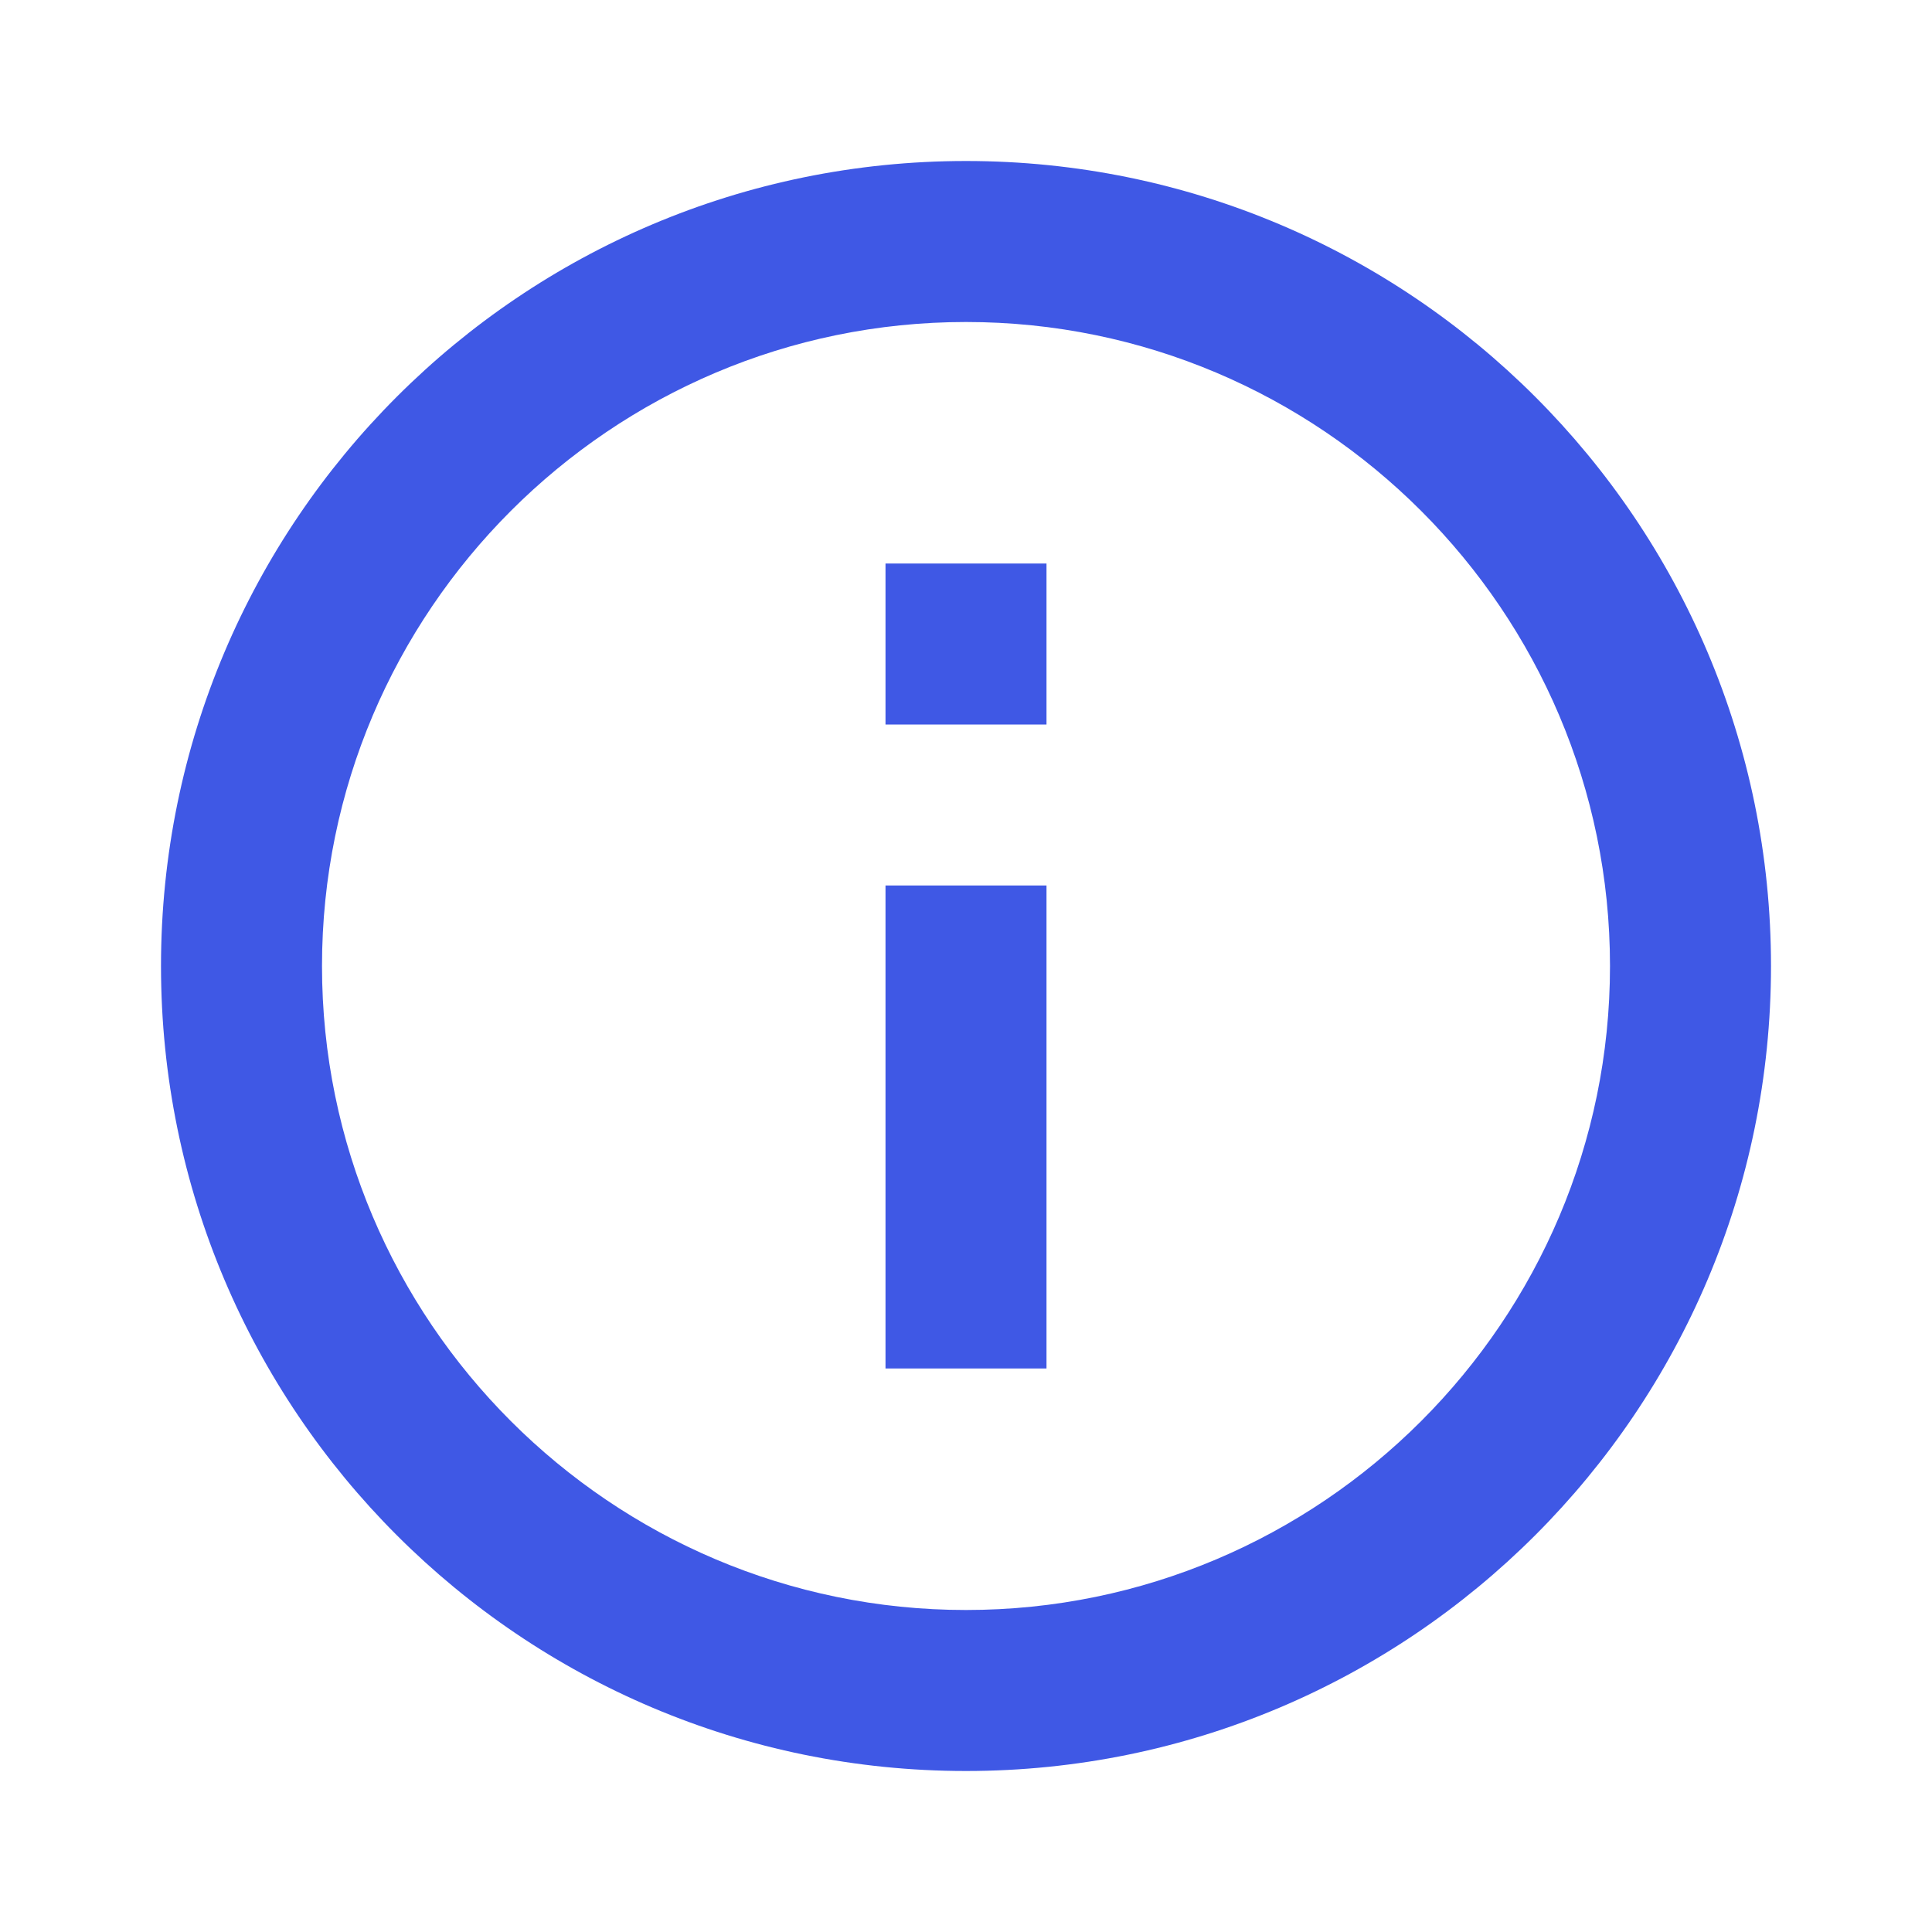
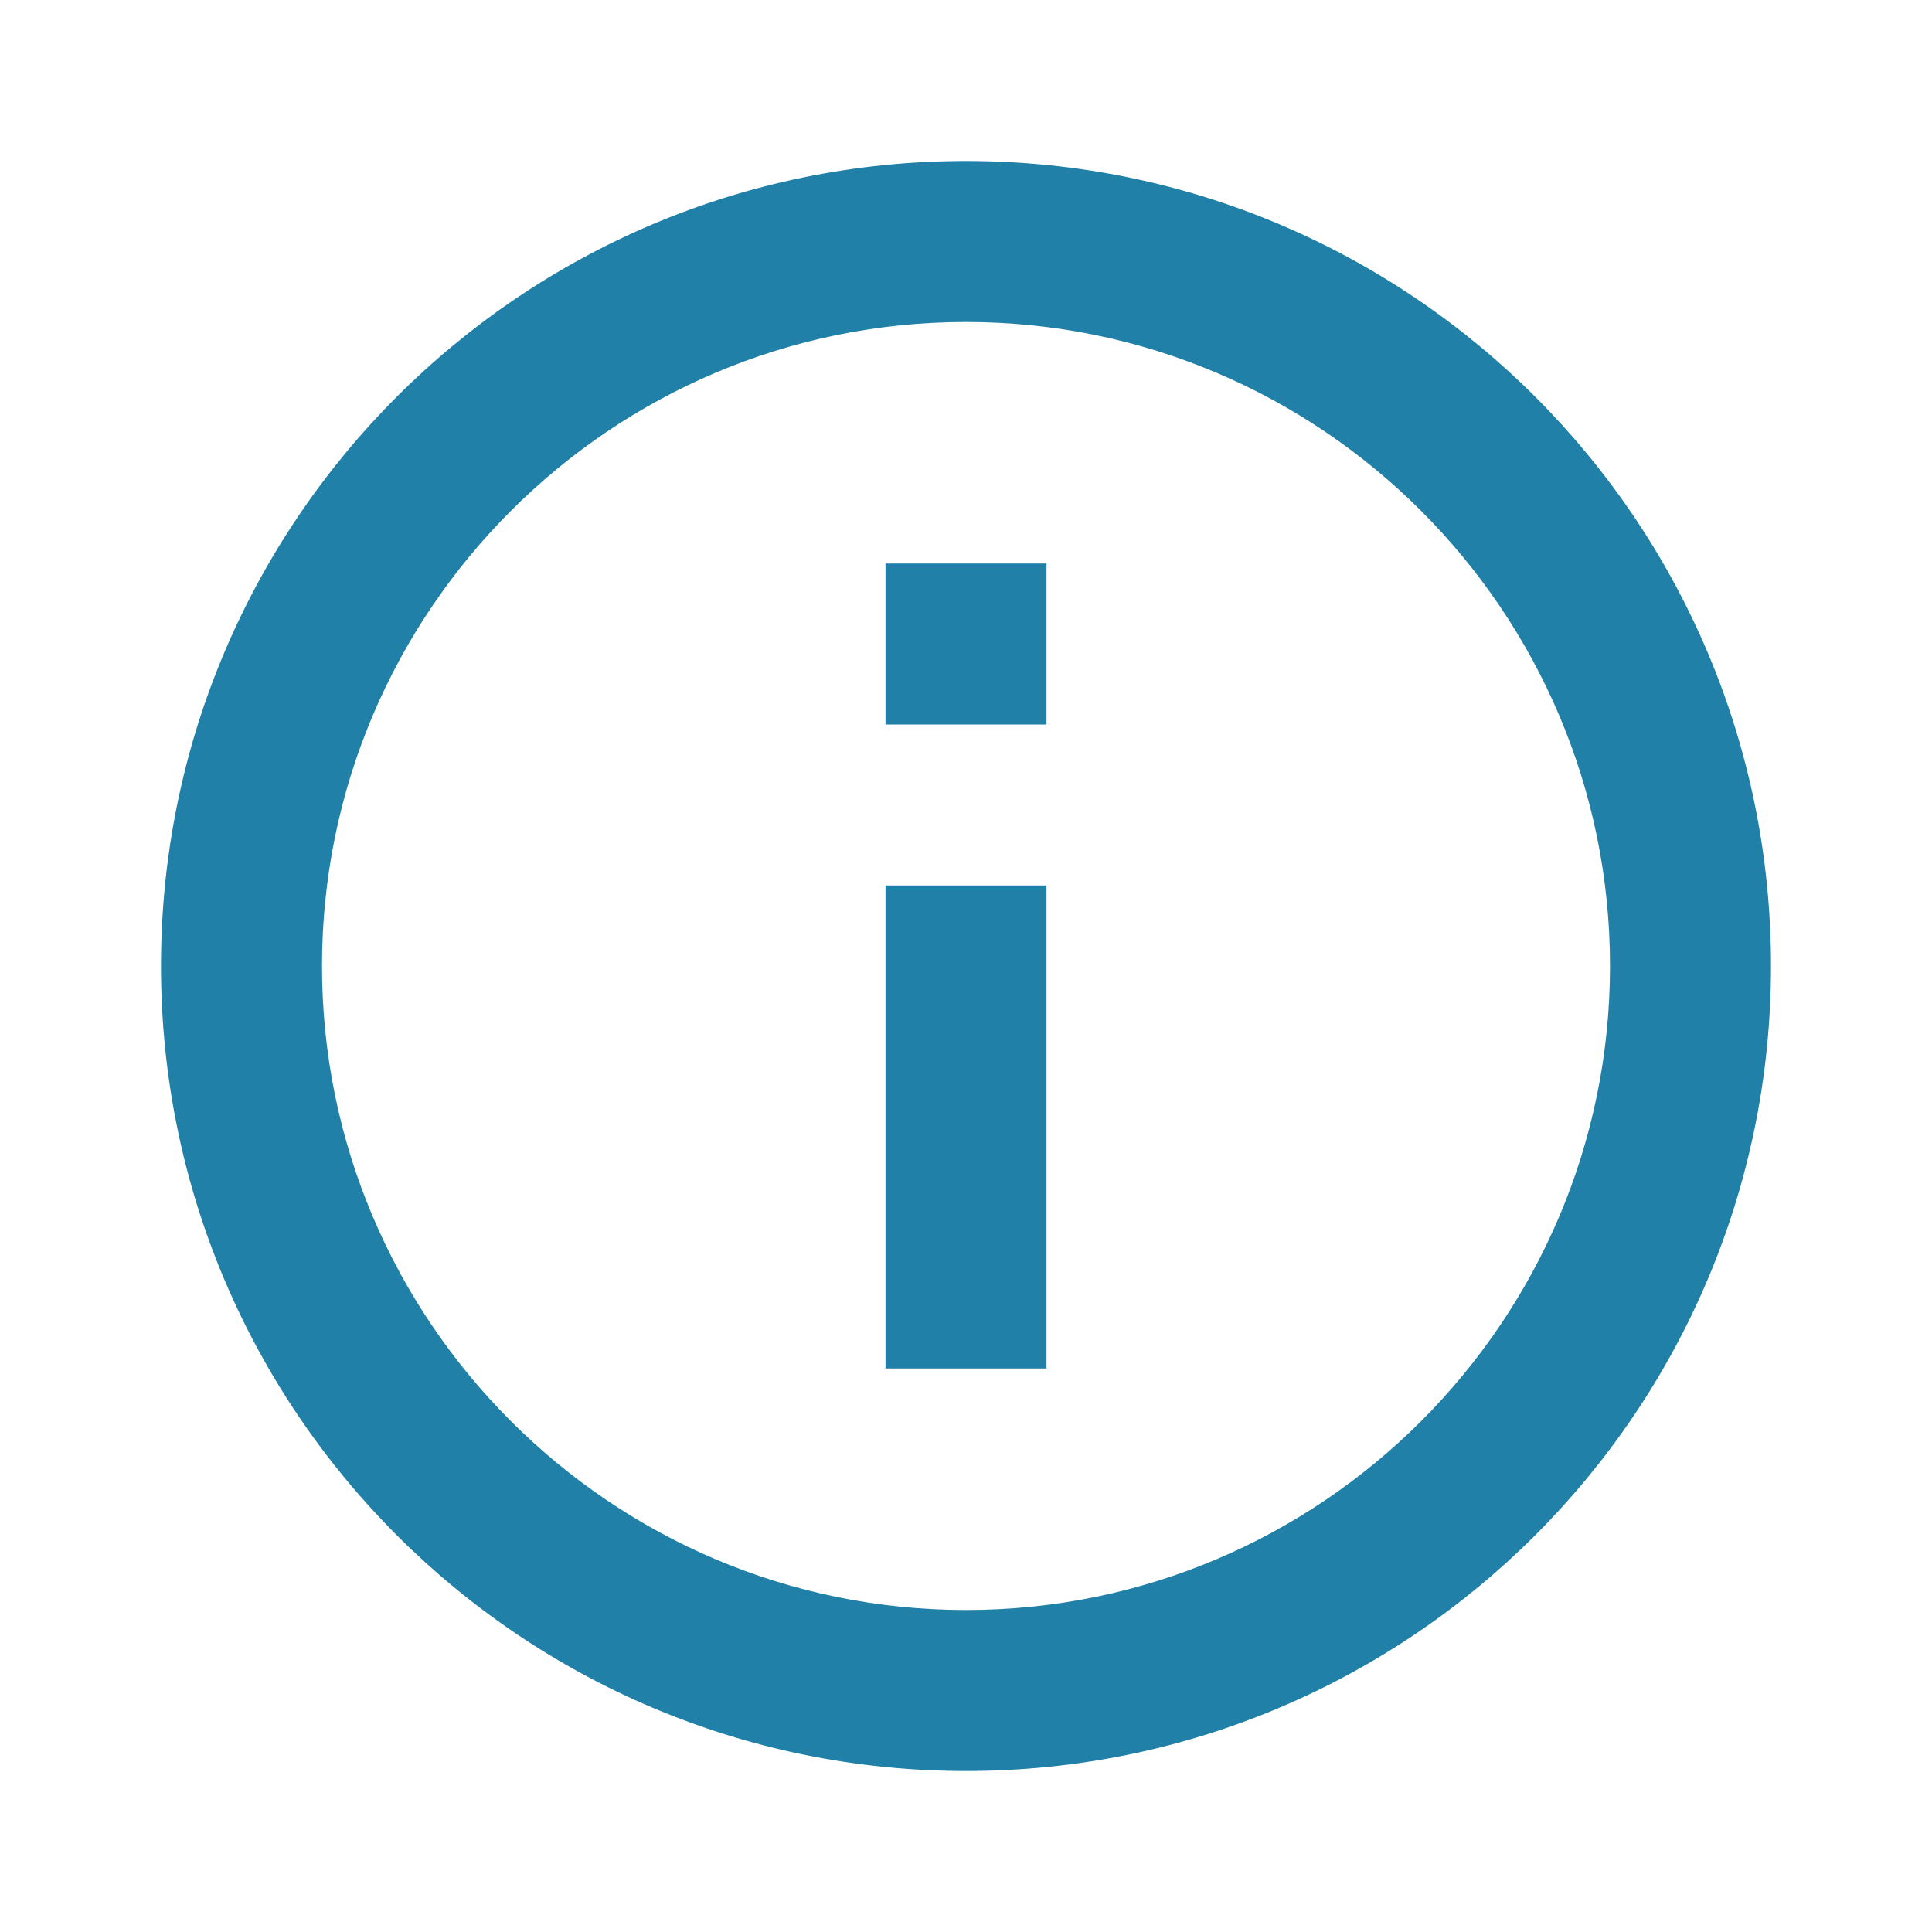
<svg xmlns="http://www.w3.org/2000/svg" version="1.1" width="24" height="24" viewBox="0 0 24 24">
-   <path fill="#3f58e5" d="M11,9H13V7H11M12,20C7.59,20 4,16.41 4,12C4,7.59 7.59,4 12,4C16.41,4 20,7.59 20,12C20,16.41 16.41,20 12,20M12,2A10,10 0 0,0 2,12A10,10 0 0,0 12,22A10,10 0 0,0 22,12A10,10 0 0,0 12,2M11,17H13V11H11V17Z" />
+   <path fill="#2080a8" d="M11,9H13V7H11M12,20C7.59,20 4,16.41 4,12C4,7.59 7.59,4 12,4C16.41,4 20,7.59 20,12C20,16.41 16.41,20 12,20M12,2A10,10 0 0,0 2,12A10,10 0 0,0 12,22A10,10 0 0,0 22,12A10,10 0 0,0 12,2M11,17H13V11H11V17Z" />
</svg>
